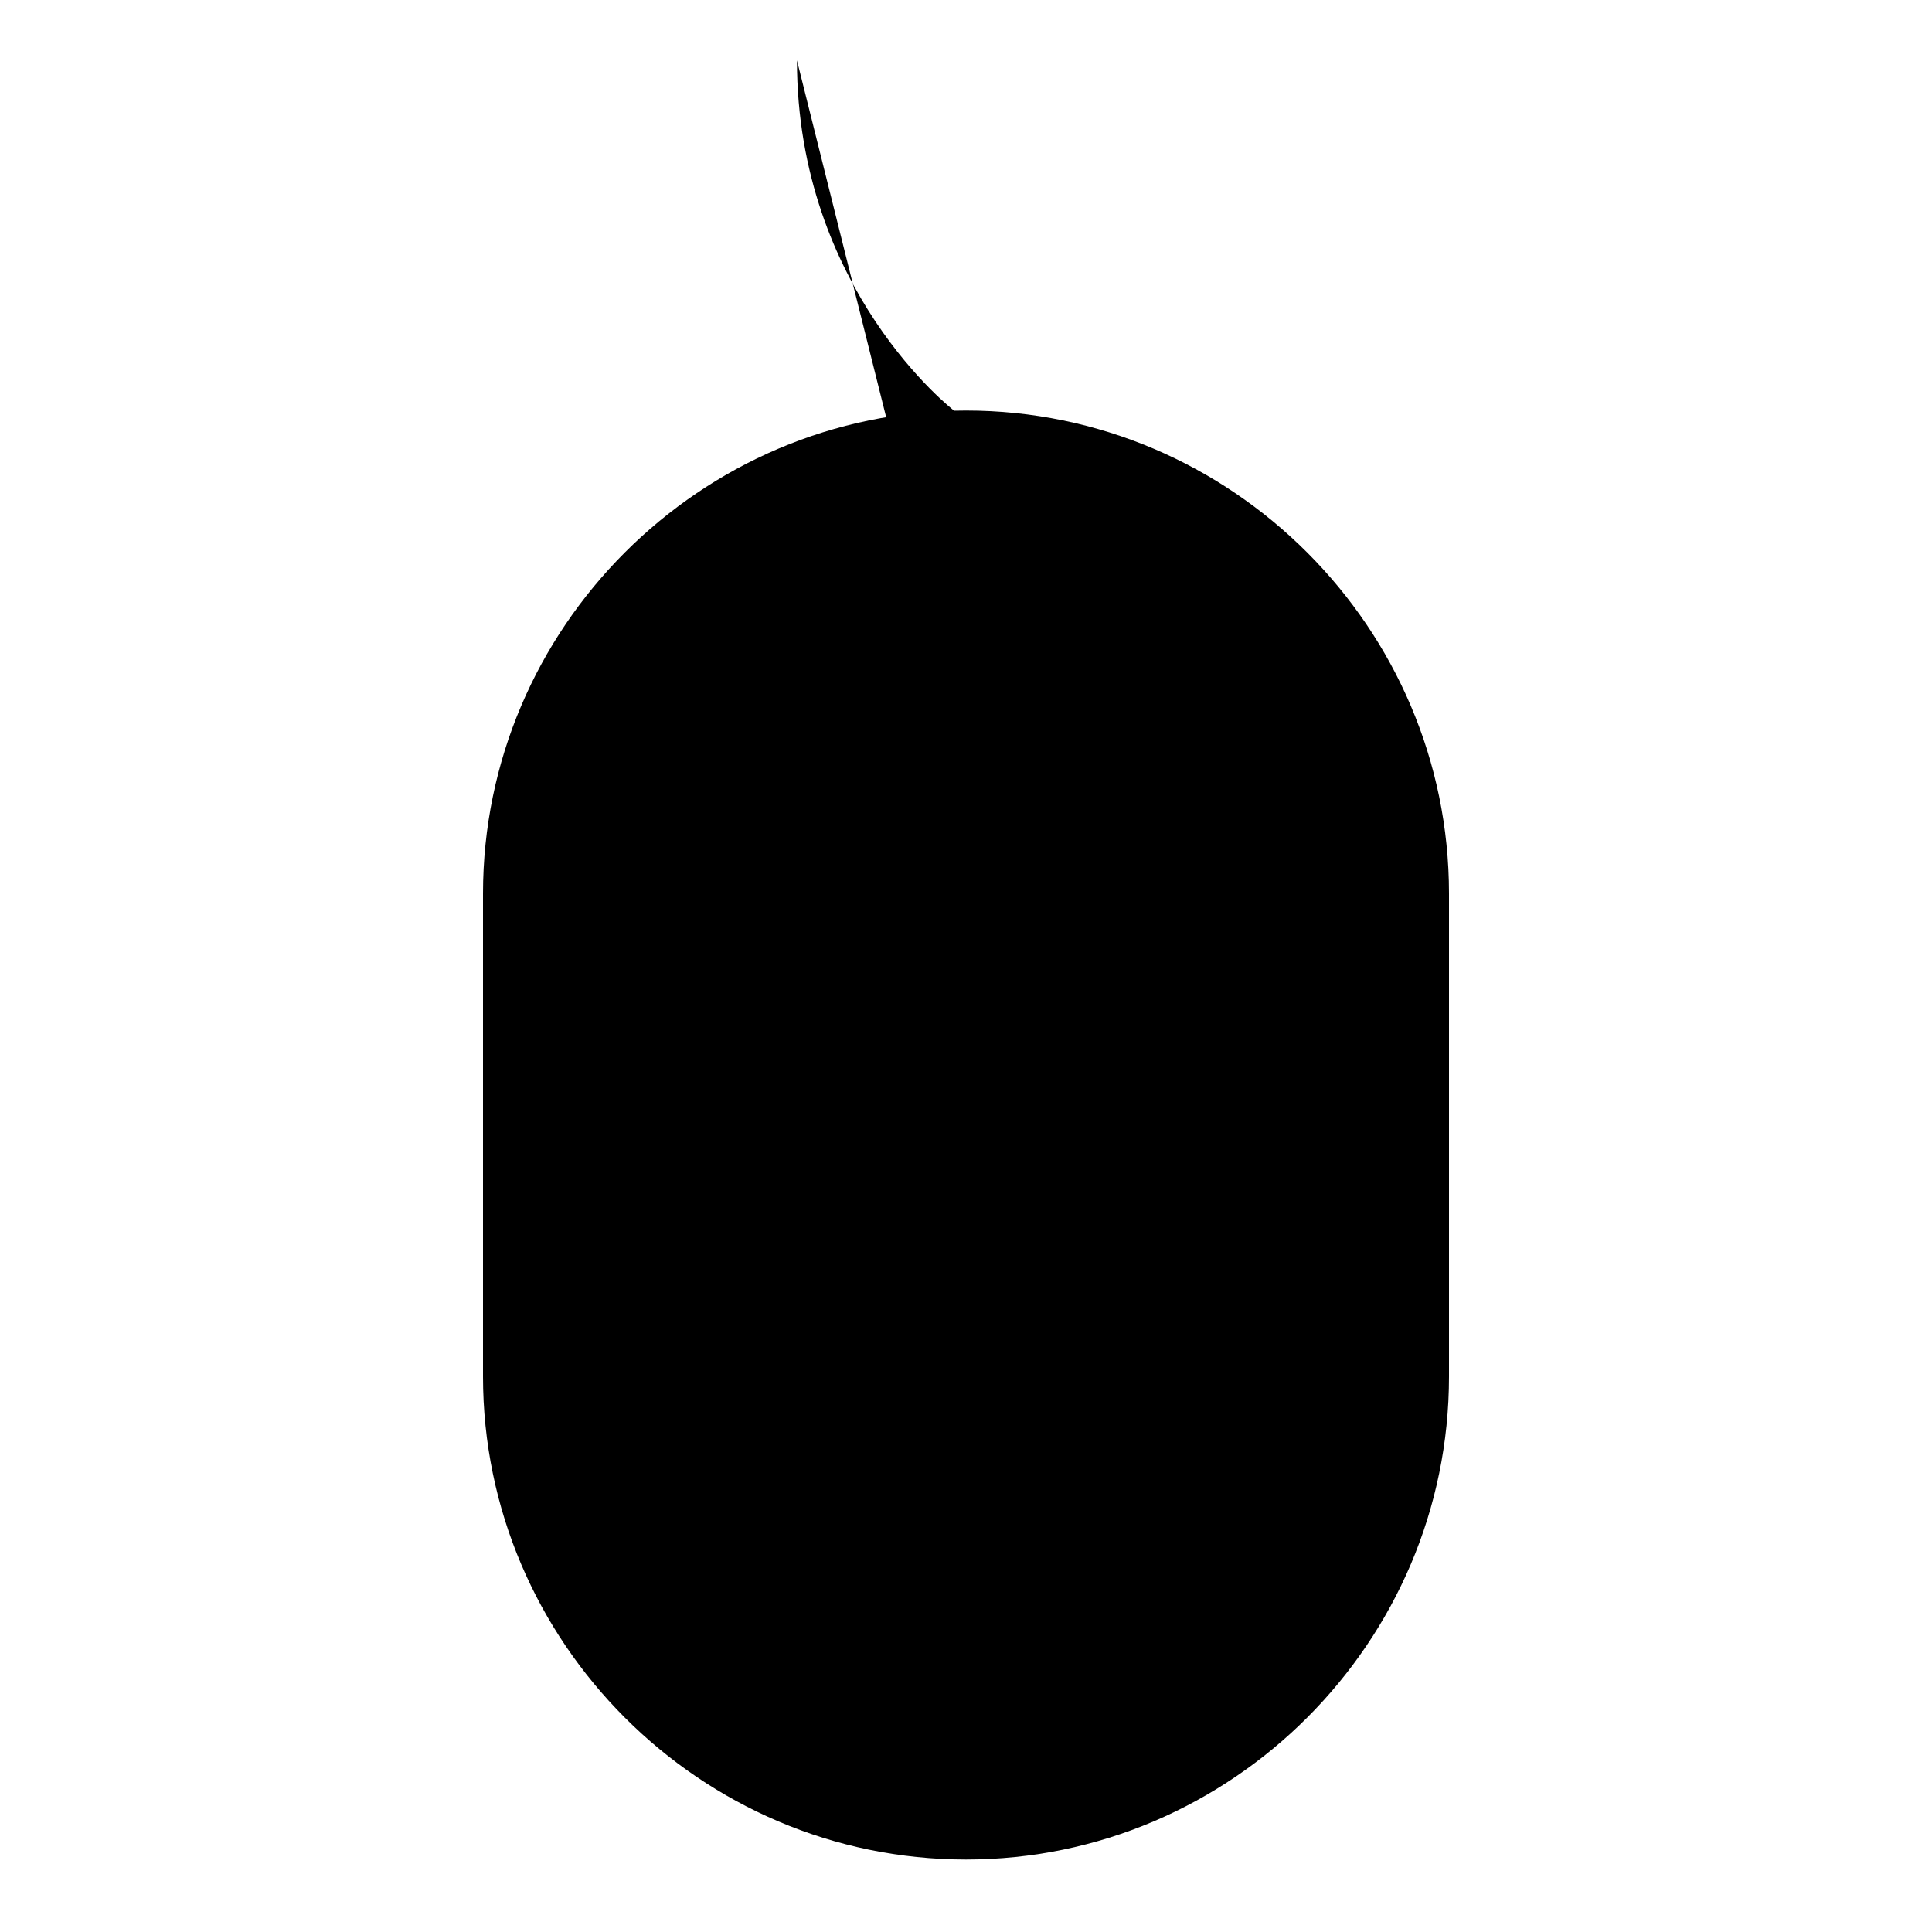
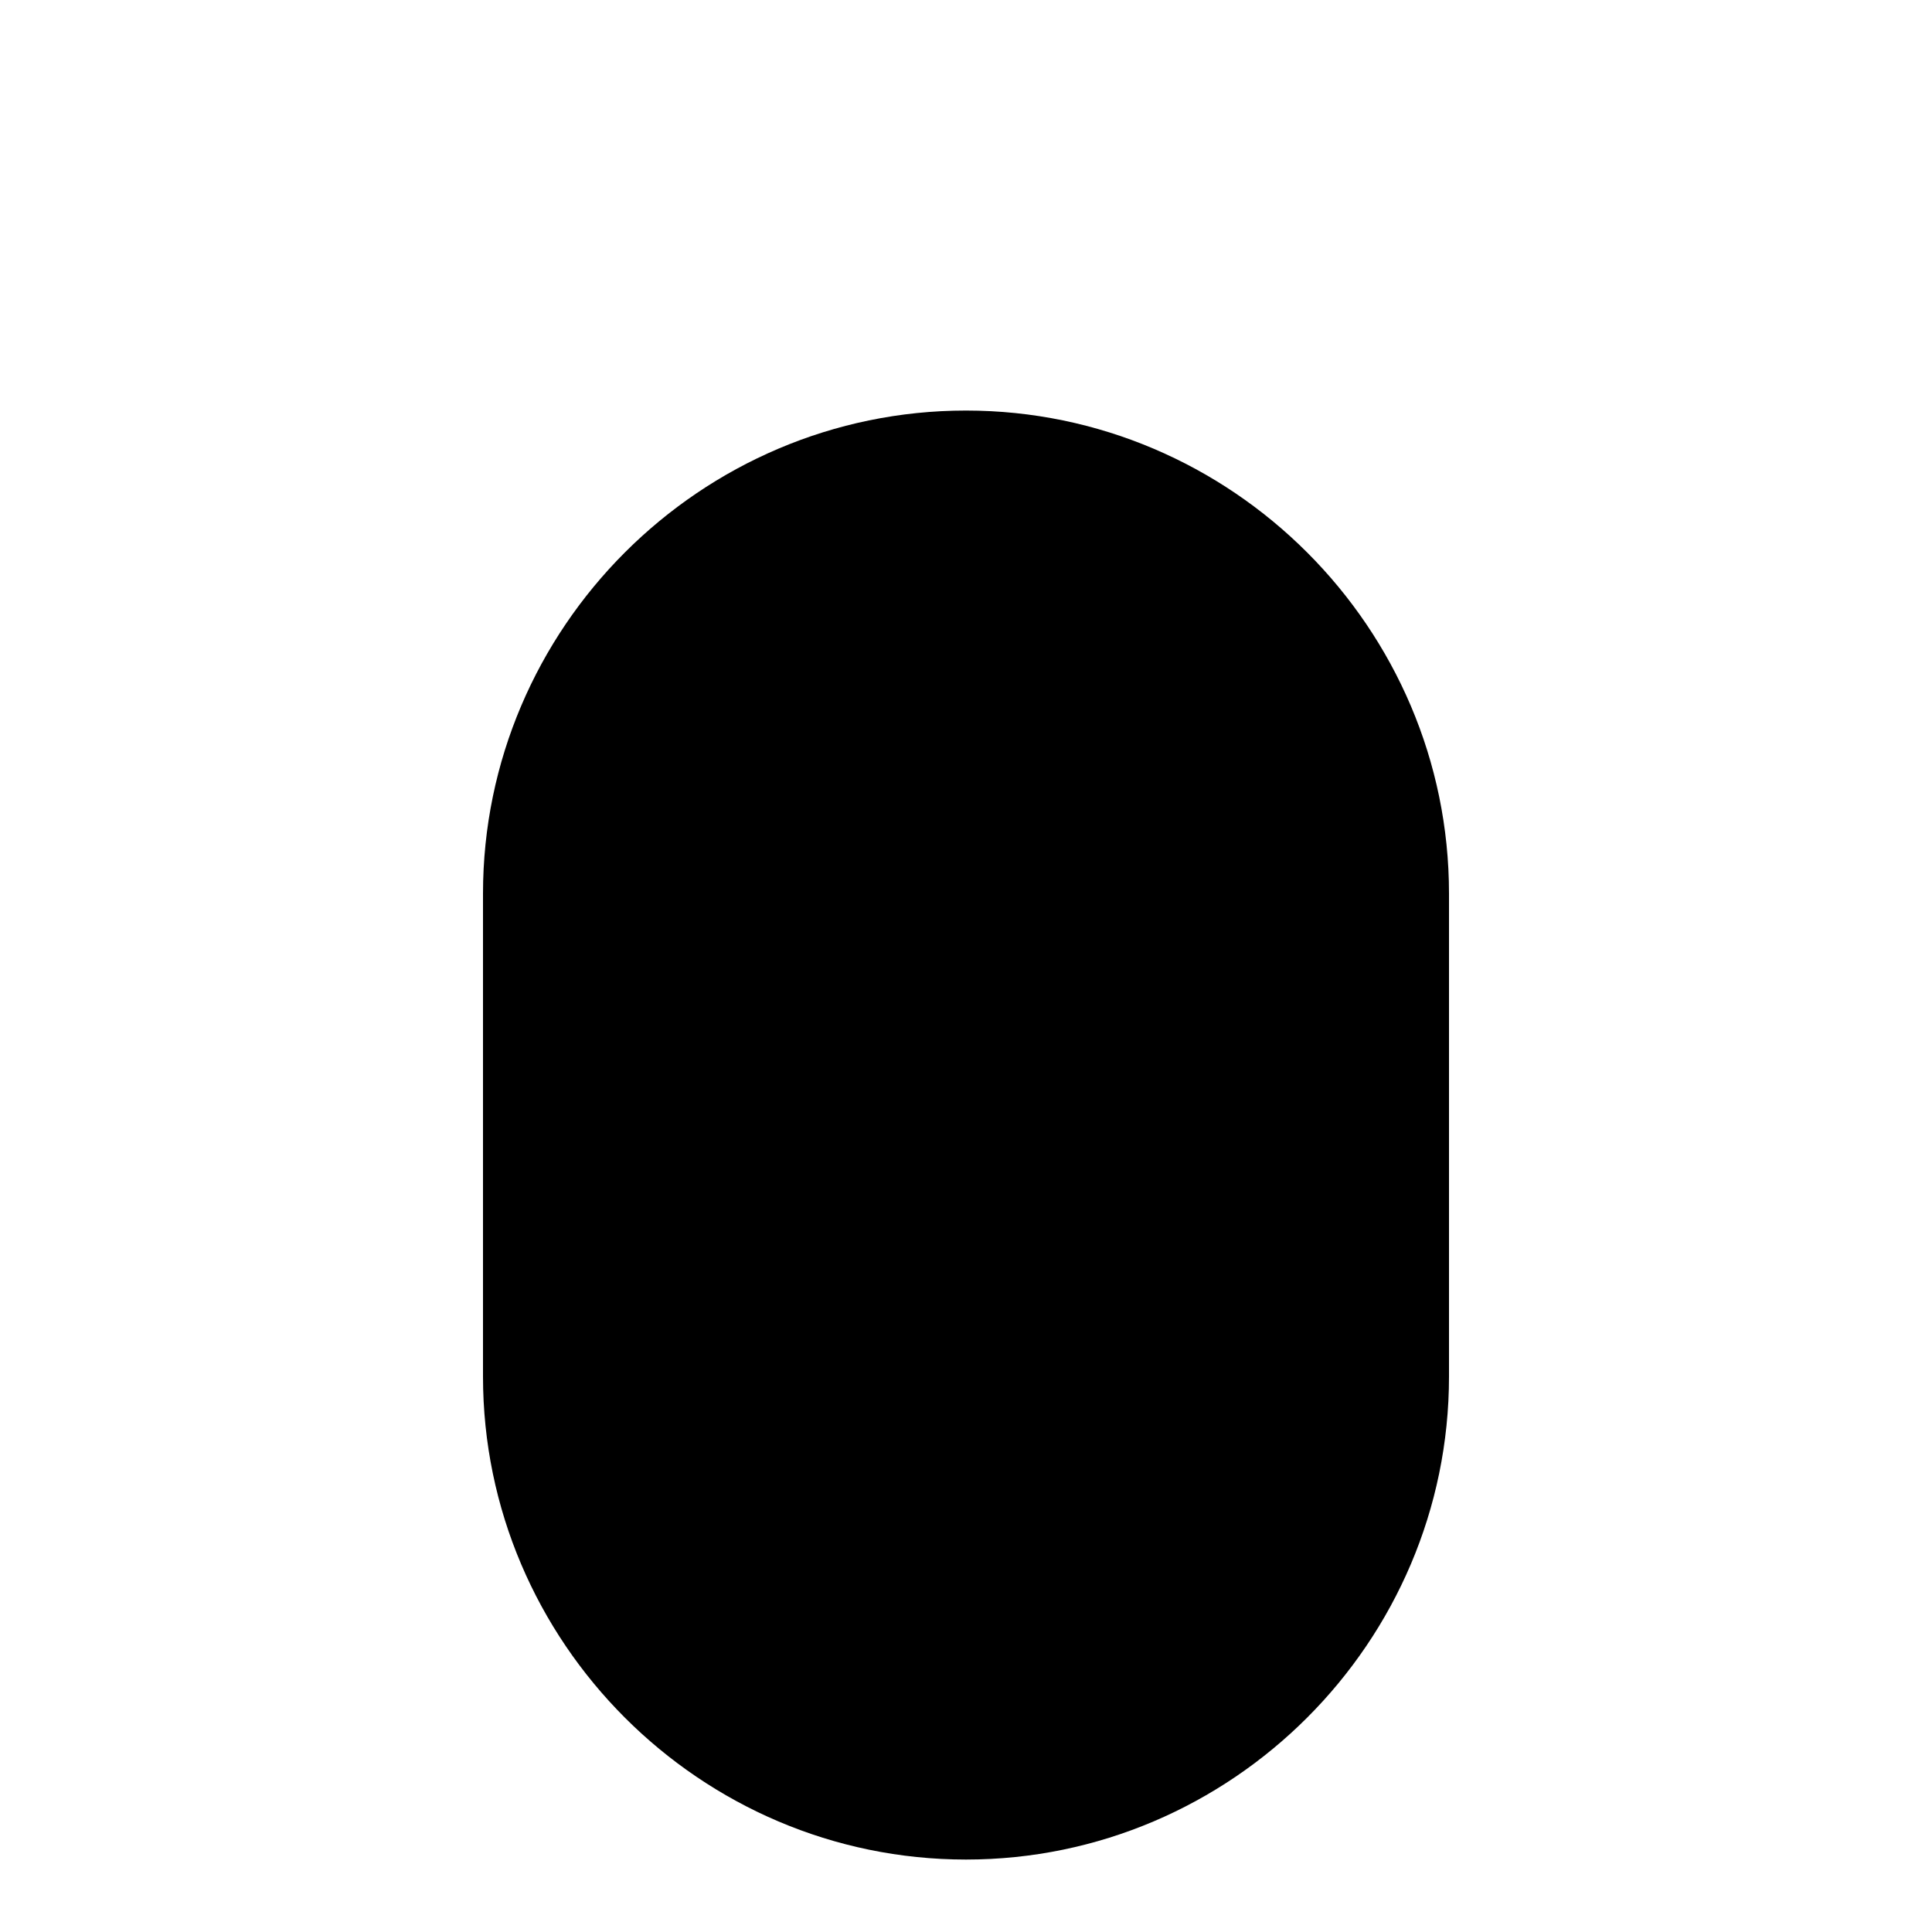
<svg xmlns="http://www.w3.org/2000/svg" version="1.0" viewBox="0 0 16 16" enable-background="new 0 0 16 16" xml:space="preserve">
  <path class="fill-none stroke-foreground" stroke-miterlimit="10" d="M8,3.4c-2.2,0-4,1.8-4,4v2v0v2c0,2.2,1.8,4,4,4s4-1.8,4-4v-2v0v-2  C12,5.2,10.2,3.4,8,3.4z" />
  <path class="fill-none stroke-background" stroke-miterlimit="10" d="M7.9,5.7C7.4,5.7,7,6,7,6.5V7v0v1.2C7,8.6,7.4,9,7.9,9  c0.5,0,0.9-0.4,0.9-0.9V7v0V6.5C8.8,6,8.4,5.7,7.9,5.7z" />
-   <path class="fill-none stroke-background" stroke-miterlimit="10" d="M7.9,5.7V3.4c0,0-1.3-1-1.3-2.9" />
</svg>
